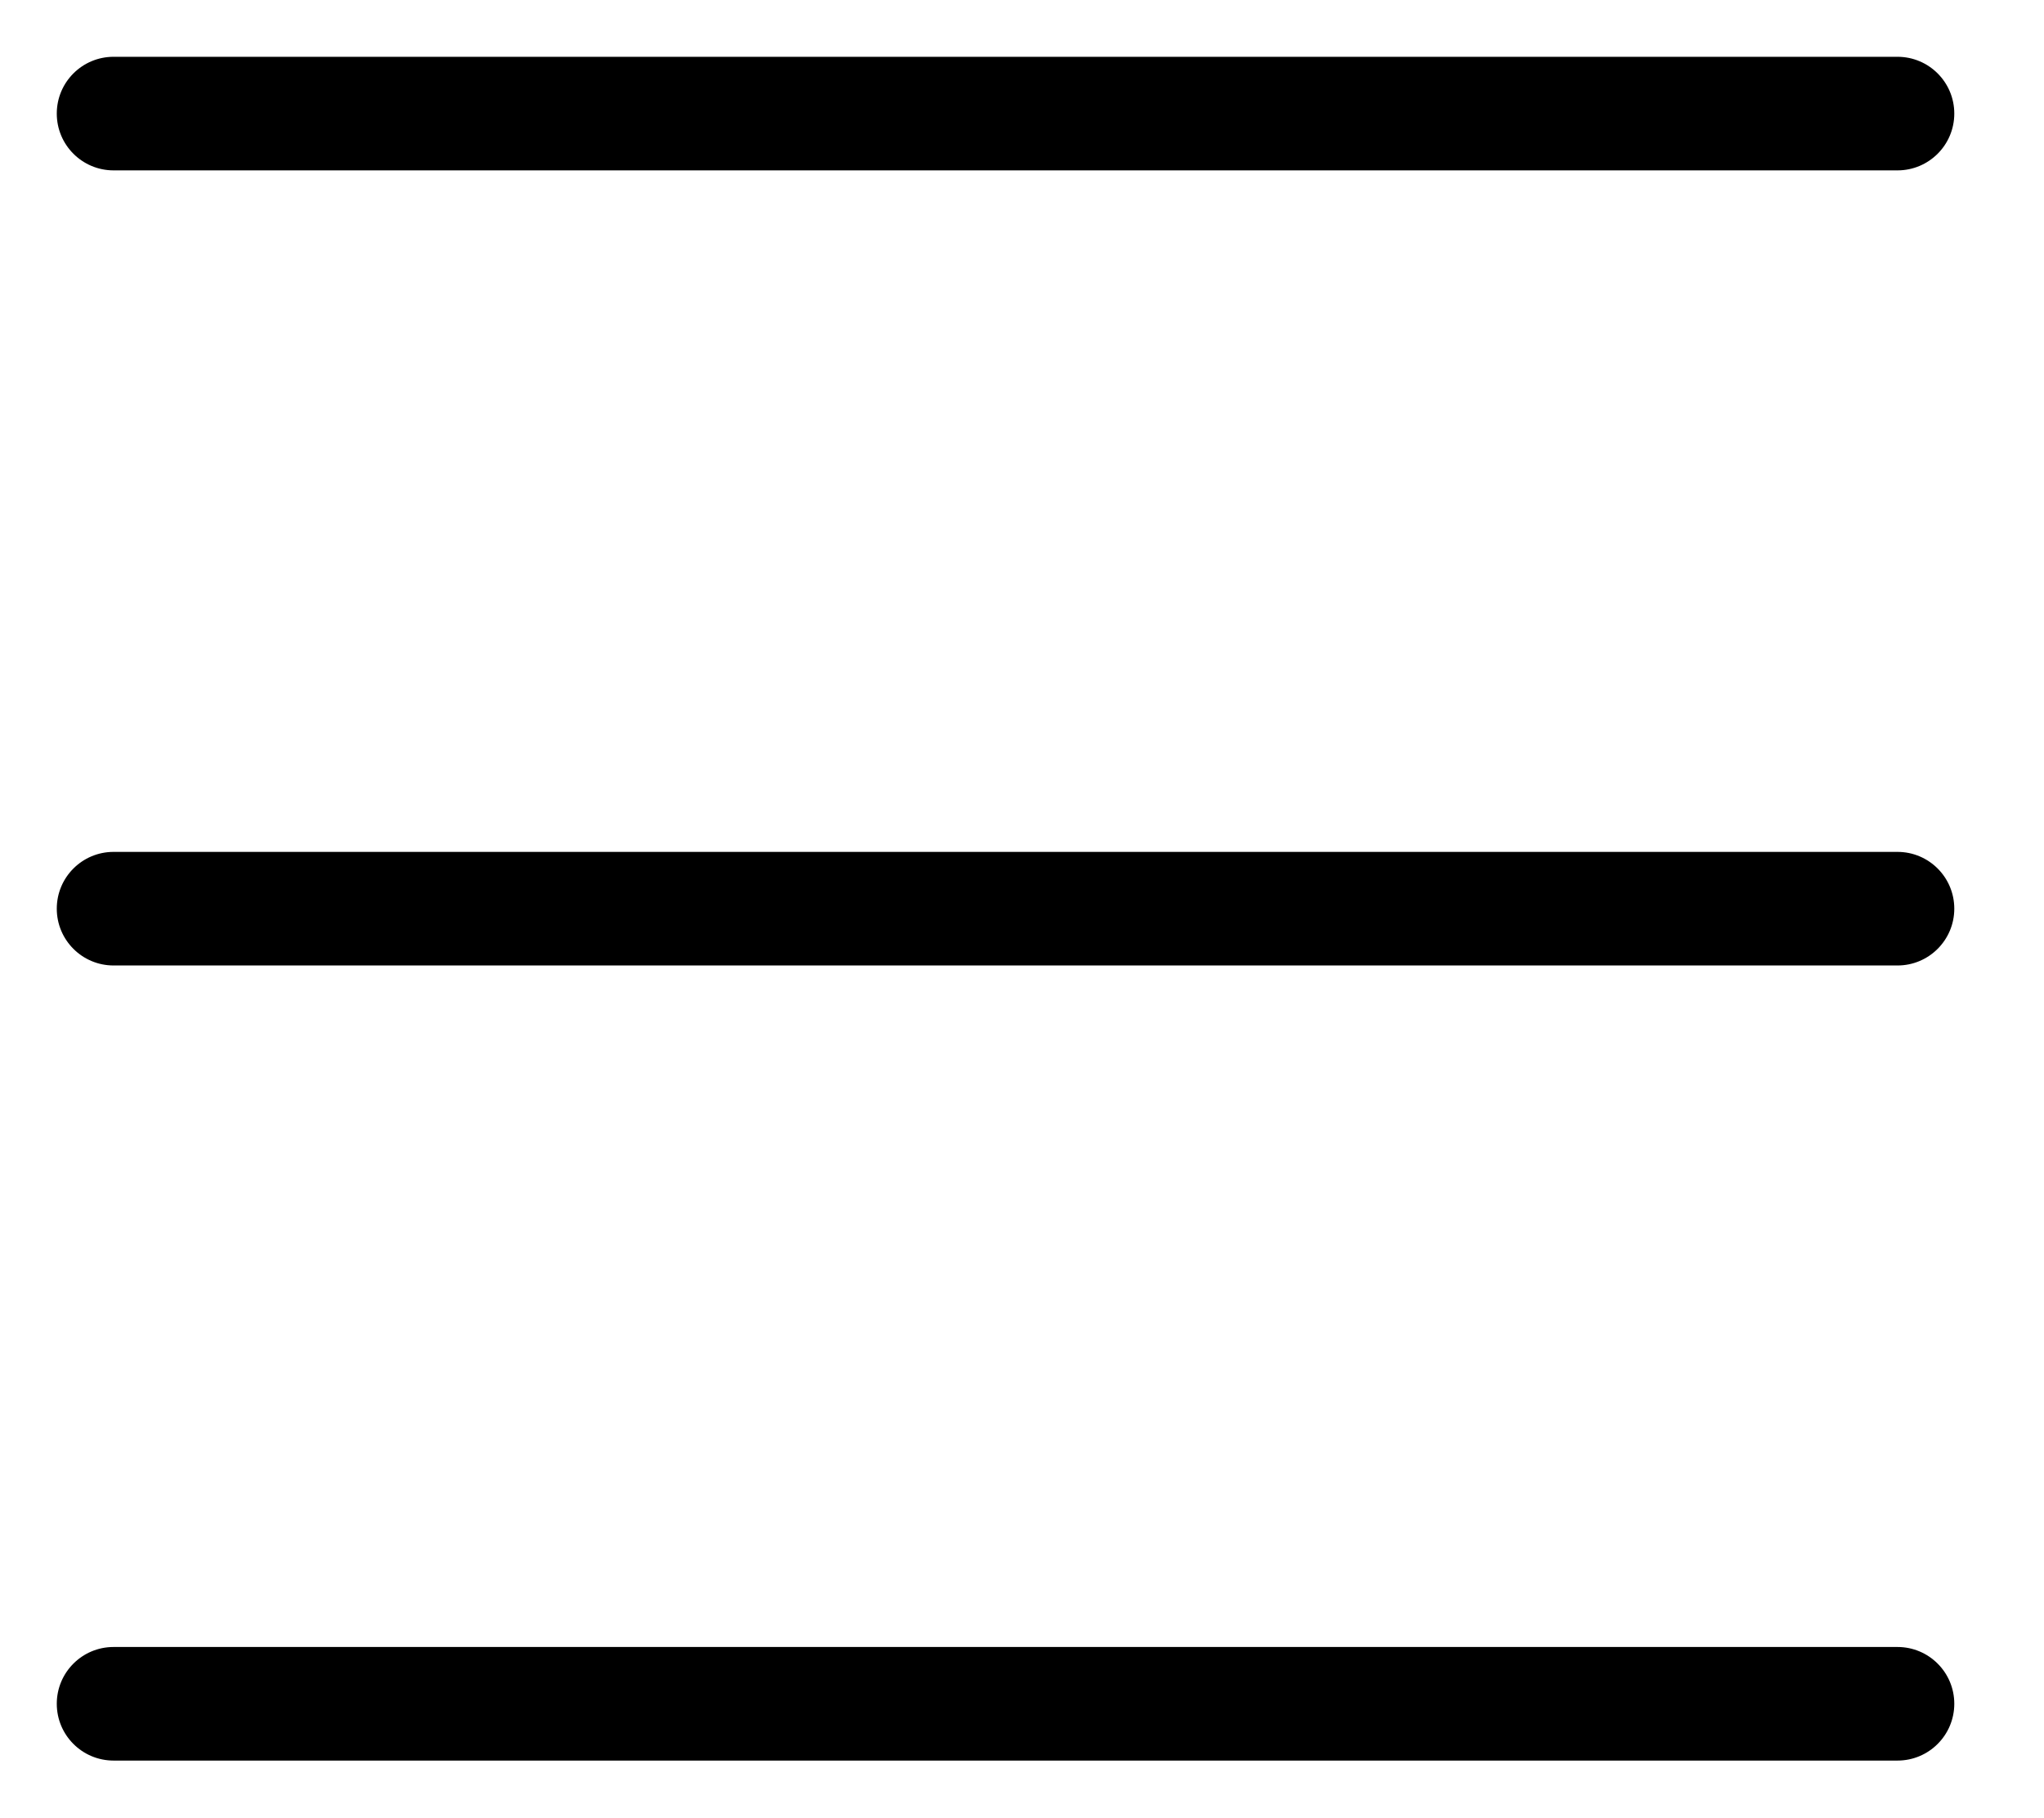
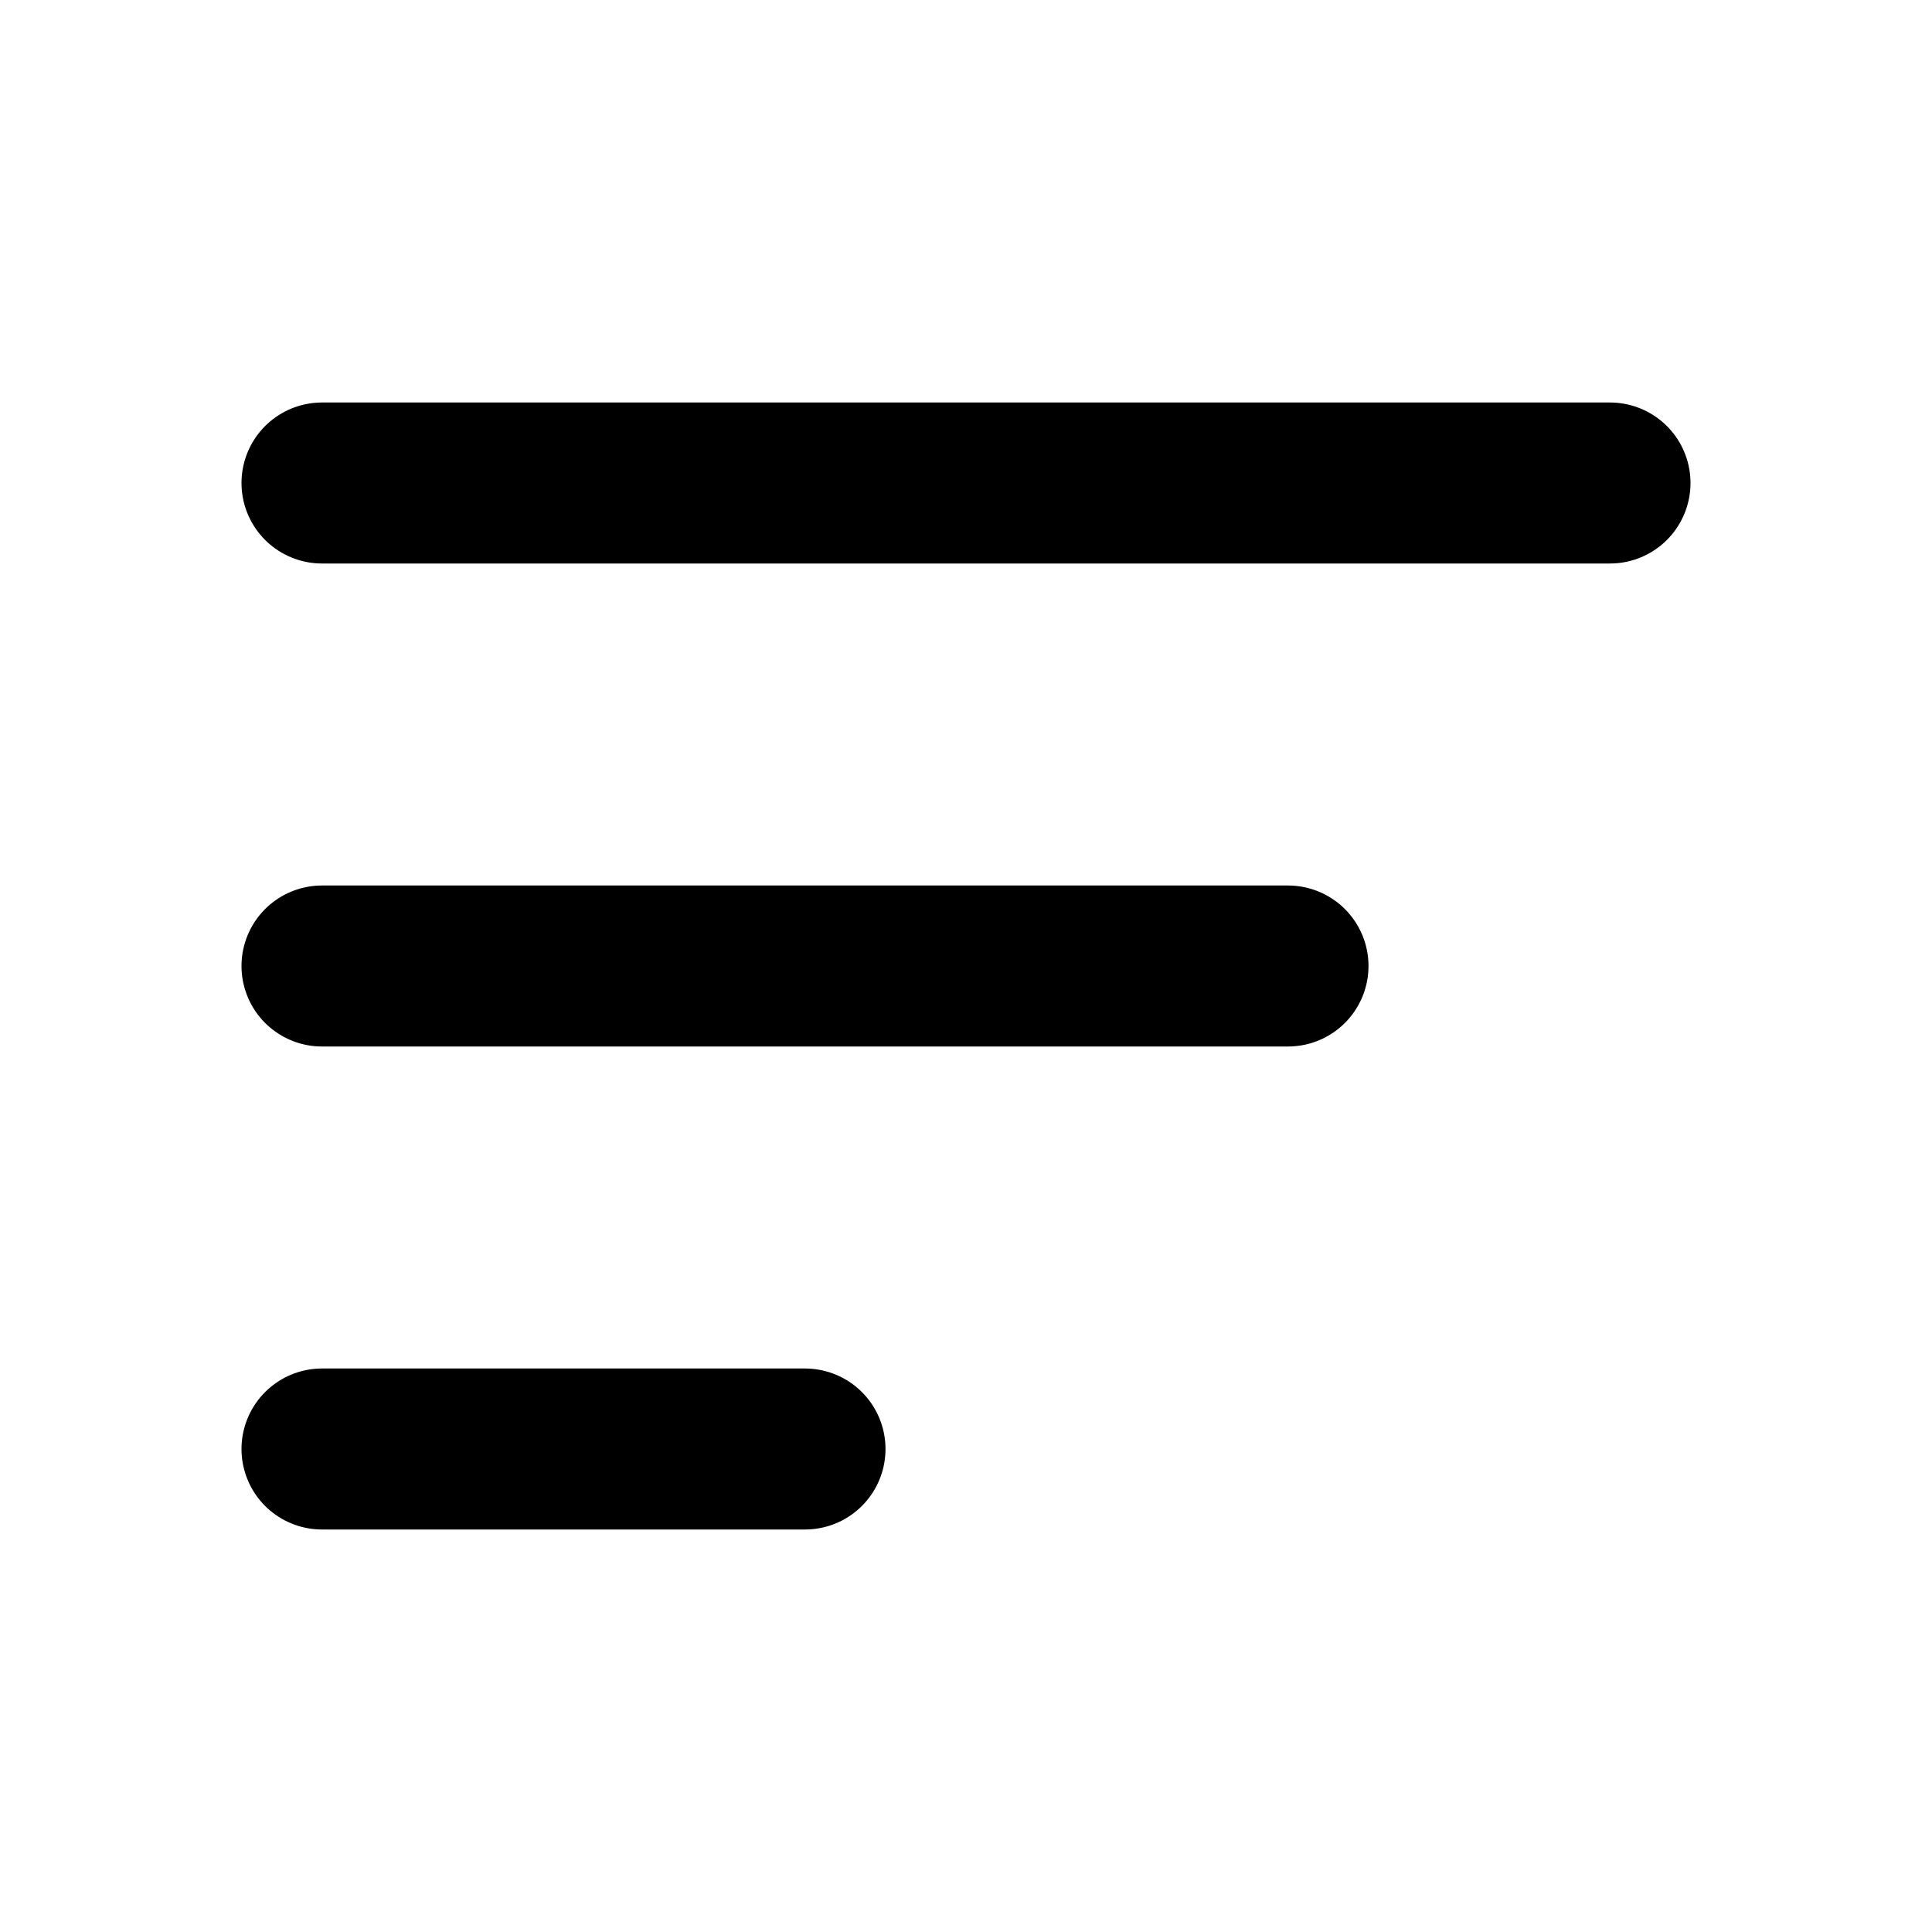
- <svg xmlns="http://www.w3.org/2000/svg" fill="none" class="icon icon-hamburger" viewBox="0 0 18 16">
-   <path fill="currentColor" d="M1 .5a.5.5 0 1 0 0 1h15.71a.5.5 0 0 0 0-1zM.5 8a.5.5 0 0 1 .5-.5h15.71a.5.5 0 0 1 0 1H1A.5.5 0 0 1 .5 8m0 7a.5.5 0 0 1 .5-.5h15.71a.5.5 0 0 1 0 1H1a.5.5 0 0 1-.5-.5" />
+ <svg xmlns="http://www.w3.org/2000/svg" class="icon icon-hamburger" height="24" viewBox="0 0 24 24" fill="none">
+   <path d="M4 18H10" stroke="currentColor" stroke-width="2" stroke-linecap="round" />
+   <path d="M4 12L16 12" stroke="currentColor" stroke-width="2" stroke-linecap="round" />
+   <path d="M4 6L20 6" stroke="currentColor" stroke-width="2" stroke-linecap="round" />
</svg>
